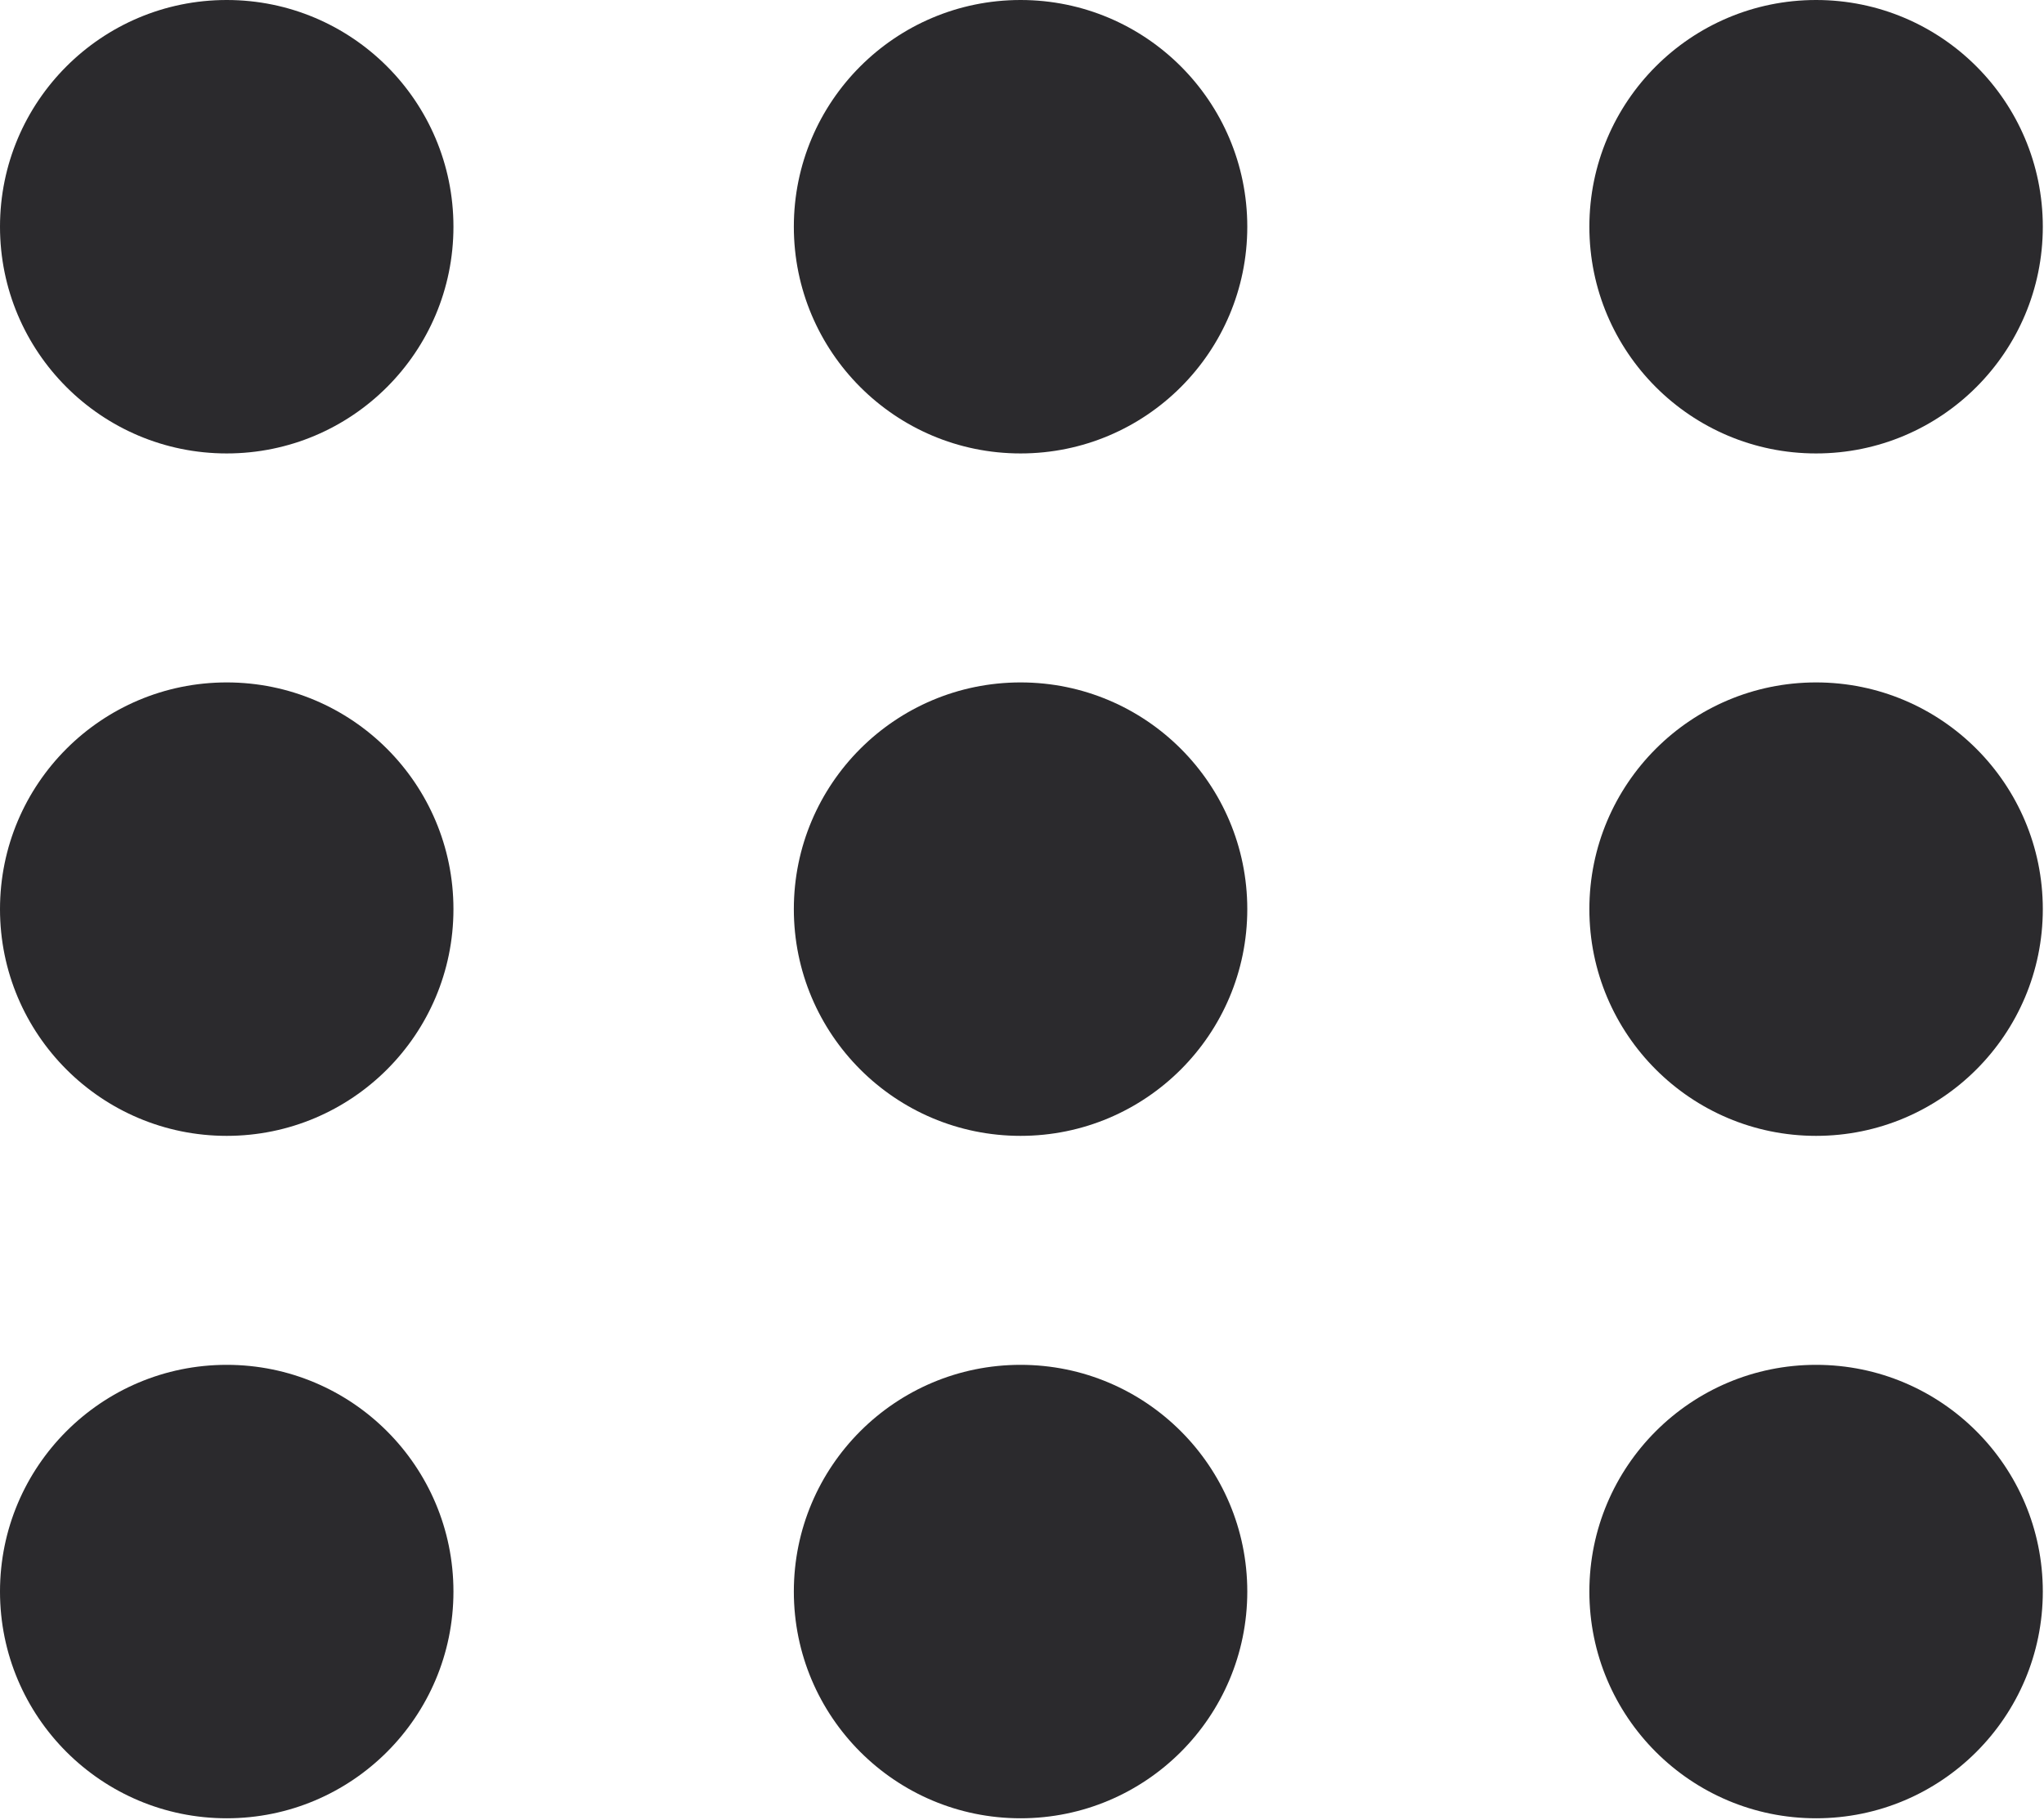
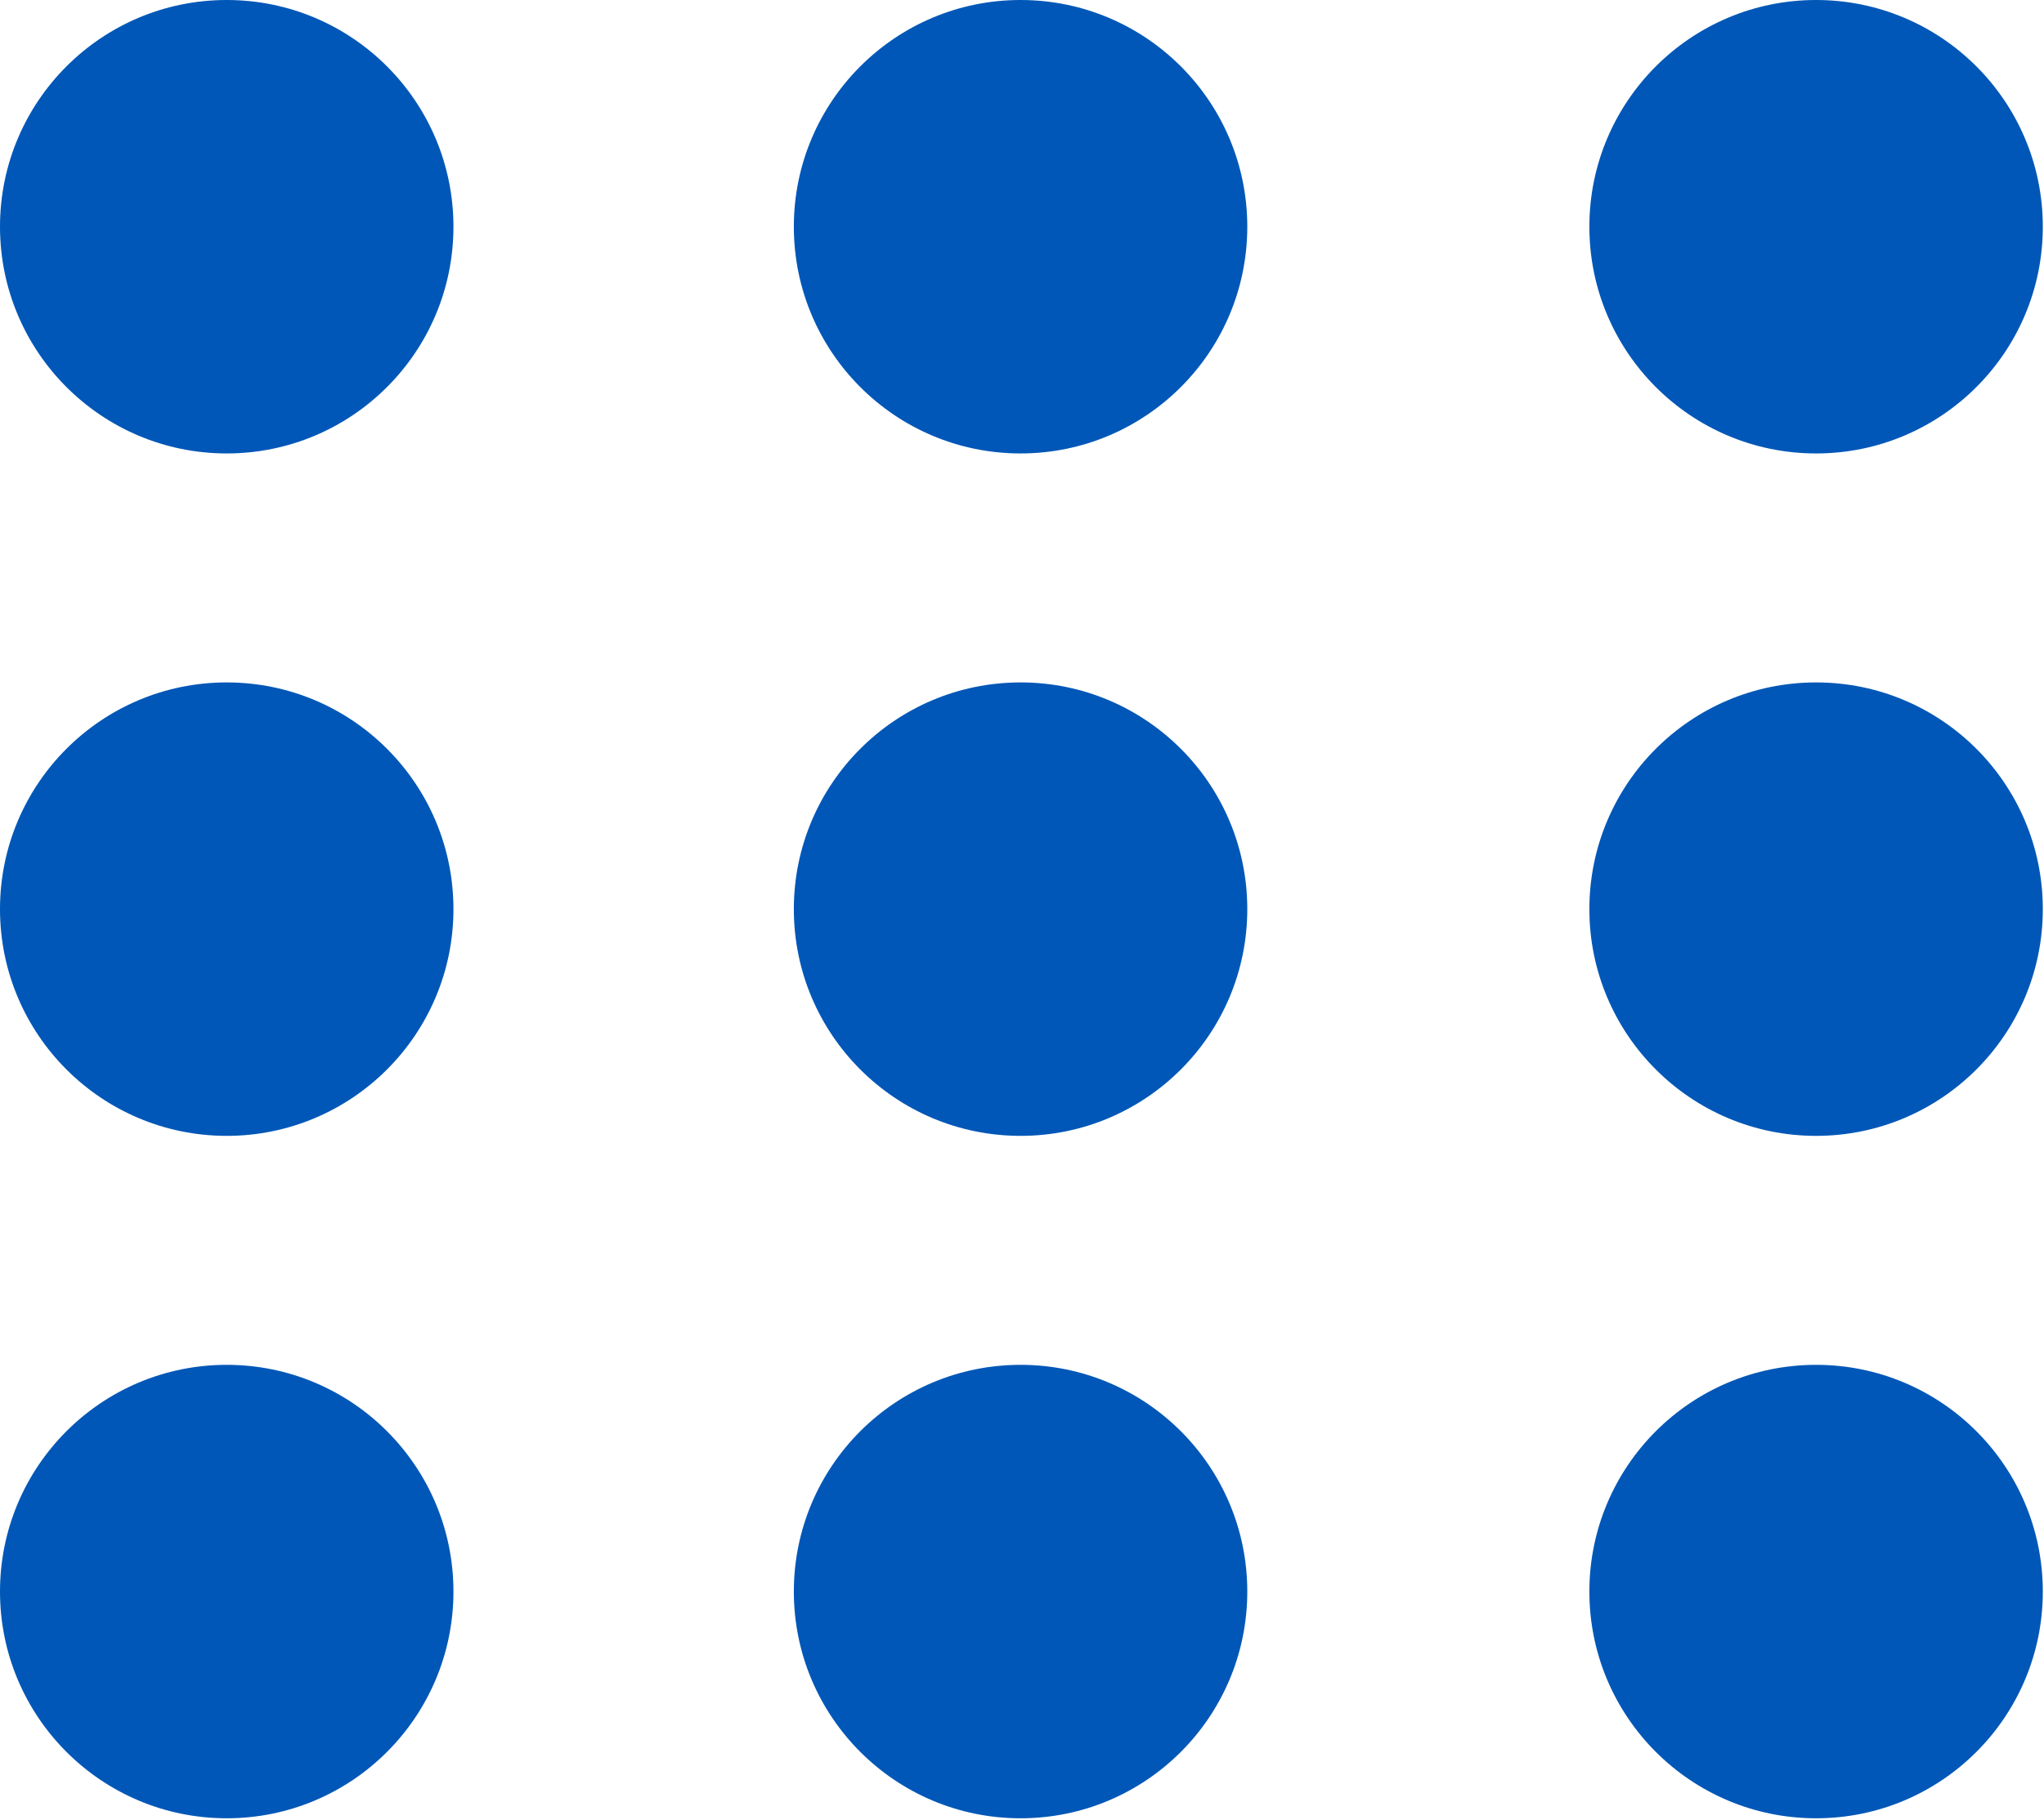
<svg xmlns="http://www.w3.org/2000/svg" width="1412" height="1257" viewBox="0 0 1412 1257" fill="none">
-   <path d="M313.242 156.617C313.242 243.129 243.111 313.235 156.621 313.235C70.132 313.235 0 243.105 0 156.617C0 70.13 70.132 0 156.621 0C243.111 0 313.242 70.105 313.242 156.617Z" fill="#2B2A2D" />
-   <path d="M705.007 313.235C791.507 313.235 861.629 243.115 861.629 156.617C861.629 70.12 791.507 0 705.007 0C618.508 0 548.385 70.12 548.385 156.617C548.385 243.115 618.508 313.235 705.007 313.235Z" fill="#2B2A2D" />
-   <path d="M1411.18 156.617C1411.18 243.129 1341.05 313.235 1254.56 313.235C1168.07 313.235 1097.94 243.105 1097.94 156.617C1097.94 70.13 1168.07 0 1254.56 0C1341.07 0 1411.18 70.105 1411.18 156.617Z" fill="#2B2A2D" />
-   <path d="M313.242 628.03C313.242 714.517 243.111 784.647 156.621 784.647C70.132 784.647 0 714.517 0 628.03C0 541.518 70.132 471.412 156.621 471.412C243.111 471.412 313.242 541.518 313.242 628.03Z" fill="#2B2A2D" />
-   <path d="M705.007 784.647C791.507 784.647 861.629 714.527 861.629 628.03C861.629 541.532 791.507 471.412 705.007 471.412C618.508 471.412 548.385 541.532 548.385 628.03C548.385 714.527 618.508 784.647 705.007 784.647Z" fill="#2B2A2D" />
-   <path d="M1411.18 628.03C1411.18 714.517 1341.05 784.647 1254.56 784.647C1168.07 784.647 1097.94 714.517 1097.94 628.03C1097.94 541.518 1168.07 471.412 1254.56 471.412C1341.07 471.412 1411.18 541.518 1411.18 628.03Z" fill="#2B2A2D" />
-   <path d="M313.242 1099.44C313.242 1185.95 243.111 1256.06 156.621 1256.06C70.132 1256.06 0 1185.93 0 1099.44C0 1012.95 70.132 942.822 156.621 942.822C243.111 942.822 313.242 1012.95 313.242 1099.44Z" fill="#2B2A2D" />
-   <path d="M861.629 1099.44C861.629 1185.95 791.497 1256.06 705.007 1256.06C618.518 1256.06 548.385 1185.93 548.385 1099.44C548.385 1012.95 618.518 942.822 705.007 942.822C791.497 942.822 861.629 1012.95 861.629 1099.44Z" fill="#2B2A2D" />
-   <path d="M1411.18 1099.44C1411.18 1185.95 1341.05 1256.06 1254.56 1256.06C1168.07 1256.06 1097.94 1185.93 1097.94 1099.44C1097.94 1012.95 1168.07 942.822 1254.56 942.822C1341.07 942.822 1411.18 1012.95 1411.18 1099.44Z" fill="#2B2A2D" />
+   <path d="M313.242 156.617C313.242 243.129 243.111 313.235 156.621 313.235C70.132 313.235 0 243.105 0 156.617C0 70.13 70.132 0 156.621 0C243.111 0 313.242 70.105 313.242 156.617Z" fill="#0057b7" />
+   <path d="M705.007 313.235C791.507 313.235 861.629 243.115 861.629 156.617C861.629 70.12 791.507 0 705.007 0C618.508 0 548.385 70.12 548.385 156.617C548.385 243.115 618.508 313.235 705.007 313.235Z" fill="#0057b7" />
+   <path d="M1411.18 156.617C1411.18 243.129 1341.05 313.235 1254.56 313.235C1168.07 313.235 1097.94 243.105 1097.94 156.617C1097.94 70.13 1168.07 0 1254.56 0C1341.07 0 1411.18 70.105 1411.18 156.617Z" fill="#0057b7" />
+   <path d="M313.242 628.03C313.242 714.517 243.111 784.647 156.621 784.647C70.132 784.647 0 714.517 0 628.03C0 541.518 70.132 471.412 156.621 471.412C243.111 471.412 313.242 541.518 313.242 628.03Z" fill="#0057b7" />
+   <path d="M705.007 784.647C791.507 784.647 861.629 714.527 861.629 628.03C861.629 541.532 791.507 471.412 705.007 471.412C618.508 471.412 548.385 541.532 548.385 628.03C548.385 714.527 618.508 784.647 705.007 784.647Z" fill="#0057b7" />
+   <path d="M1411.18 628.03C1411.18 714.517 1341.05 784.647 1254.56 784.647C1168.07 784.647 1097.94 714.517 1097.94 628.03C1097.94 541.518 1168.07 471.412 1254.56 471.412C1341.07 471.412 1411.18 541.518 1411.18 628.03Z" fill="#0057b7" />
+   <path d="M313.242 1099.44C313.242 1185.95 243.111 1256.06 156.621 1256.06C70.132 1256.06 0 1185.93 0 1099.44C0 1012.95 70.132 942.822 156.621 942.822C243.111 942.822 313.242 1012.95 313.242 1099.44Z" fill="#0057b7" />
+   <path d="M861.629 1099.44C861.629 1185.95 791.497 1256.06 705.007 1256.06C618.518 1256.06 548.385 1185.93 548.385 1099.44C548.385 1012.95 618.518 942.822 705.007 942.822C791.497 942.822 861.629 1012.95 861.629 1099.44Z" fill="#0057b7" />
+   <path d="M1411.18 1099.44C1411.18 1185.95 1341.05 1256.06 1254.56 1256.06C1168.07 1256.06 1097.94 1185.93 1097.94 1099.44C1097.94 1012.95 1168.07 942.822 1254.56 942.822C1341.07 942.822 1411.18 1012.95 1411.18 1099.44Z" fill="#0057b7" />
</svg>
